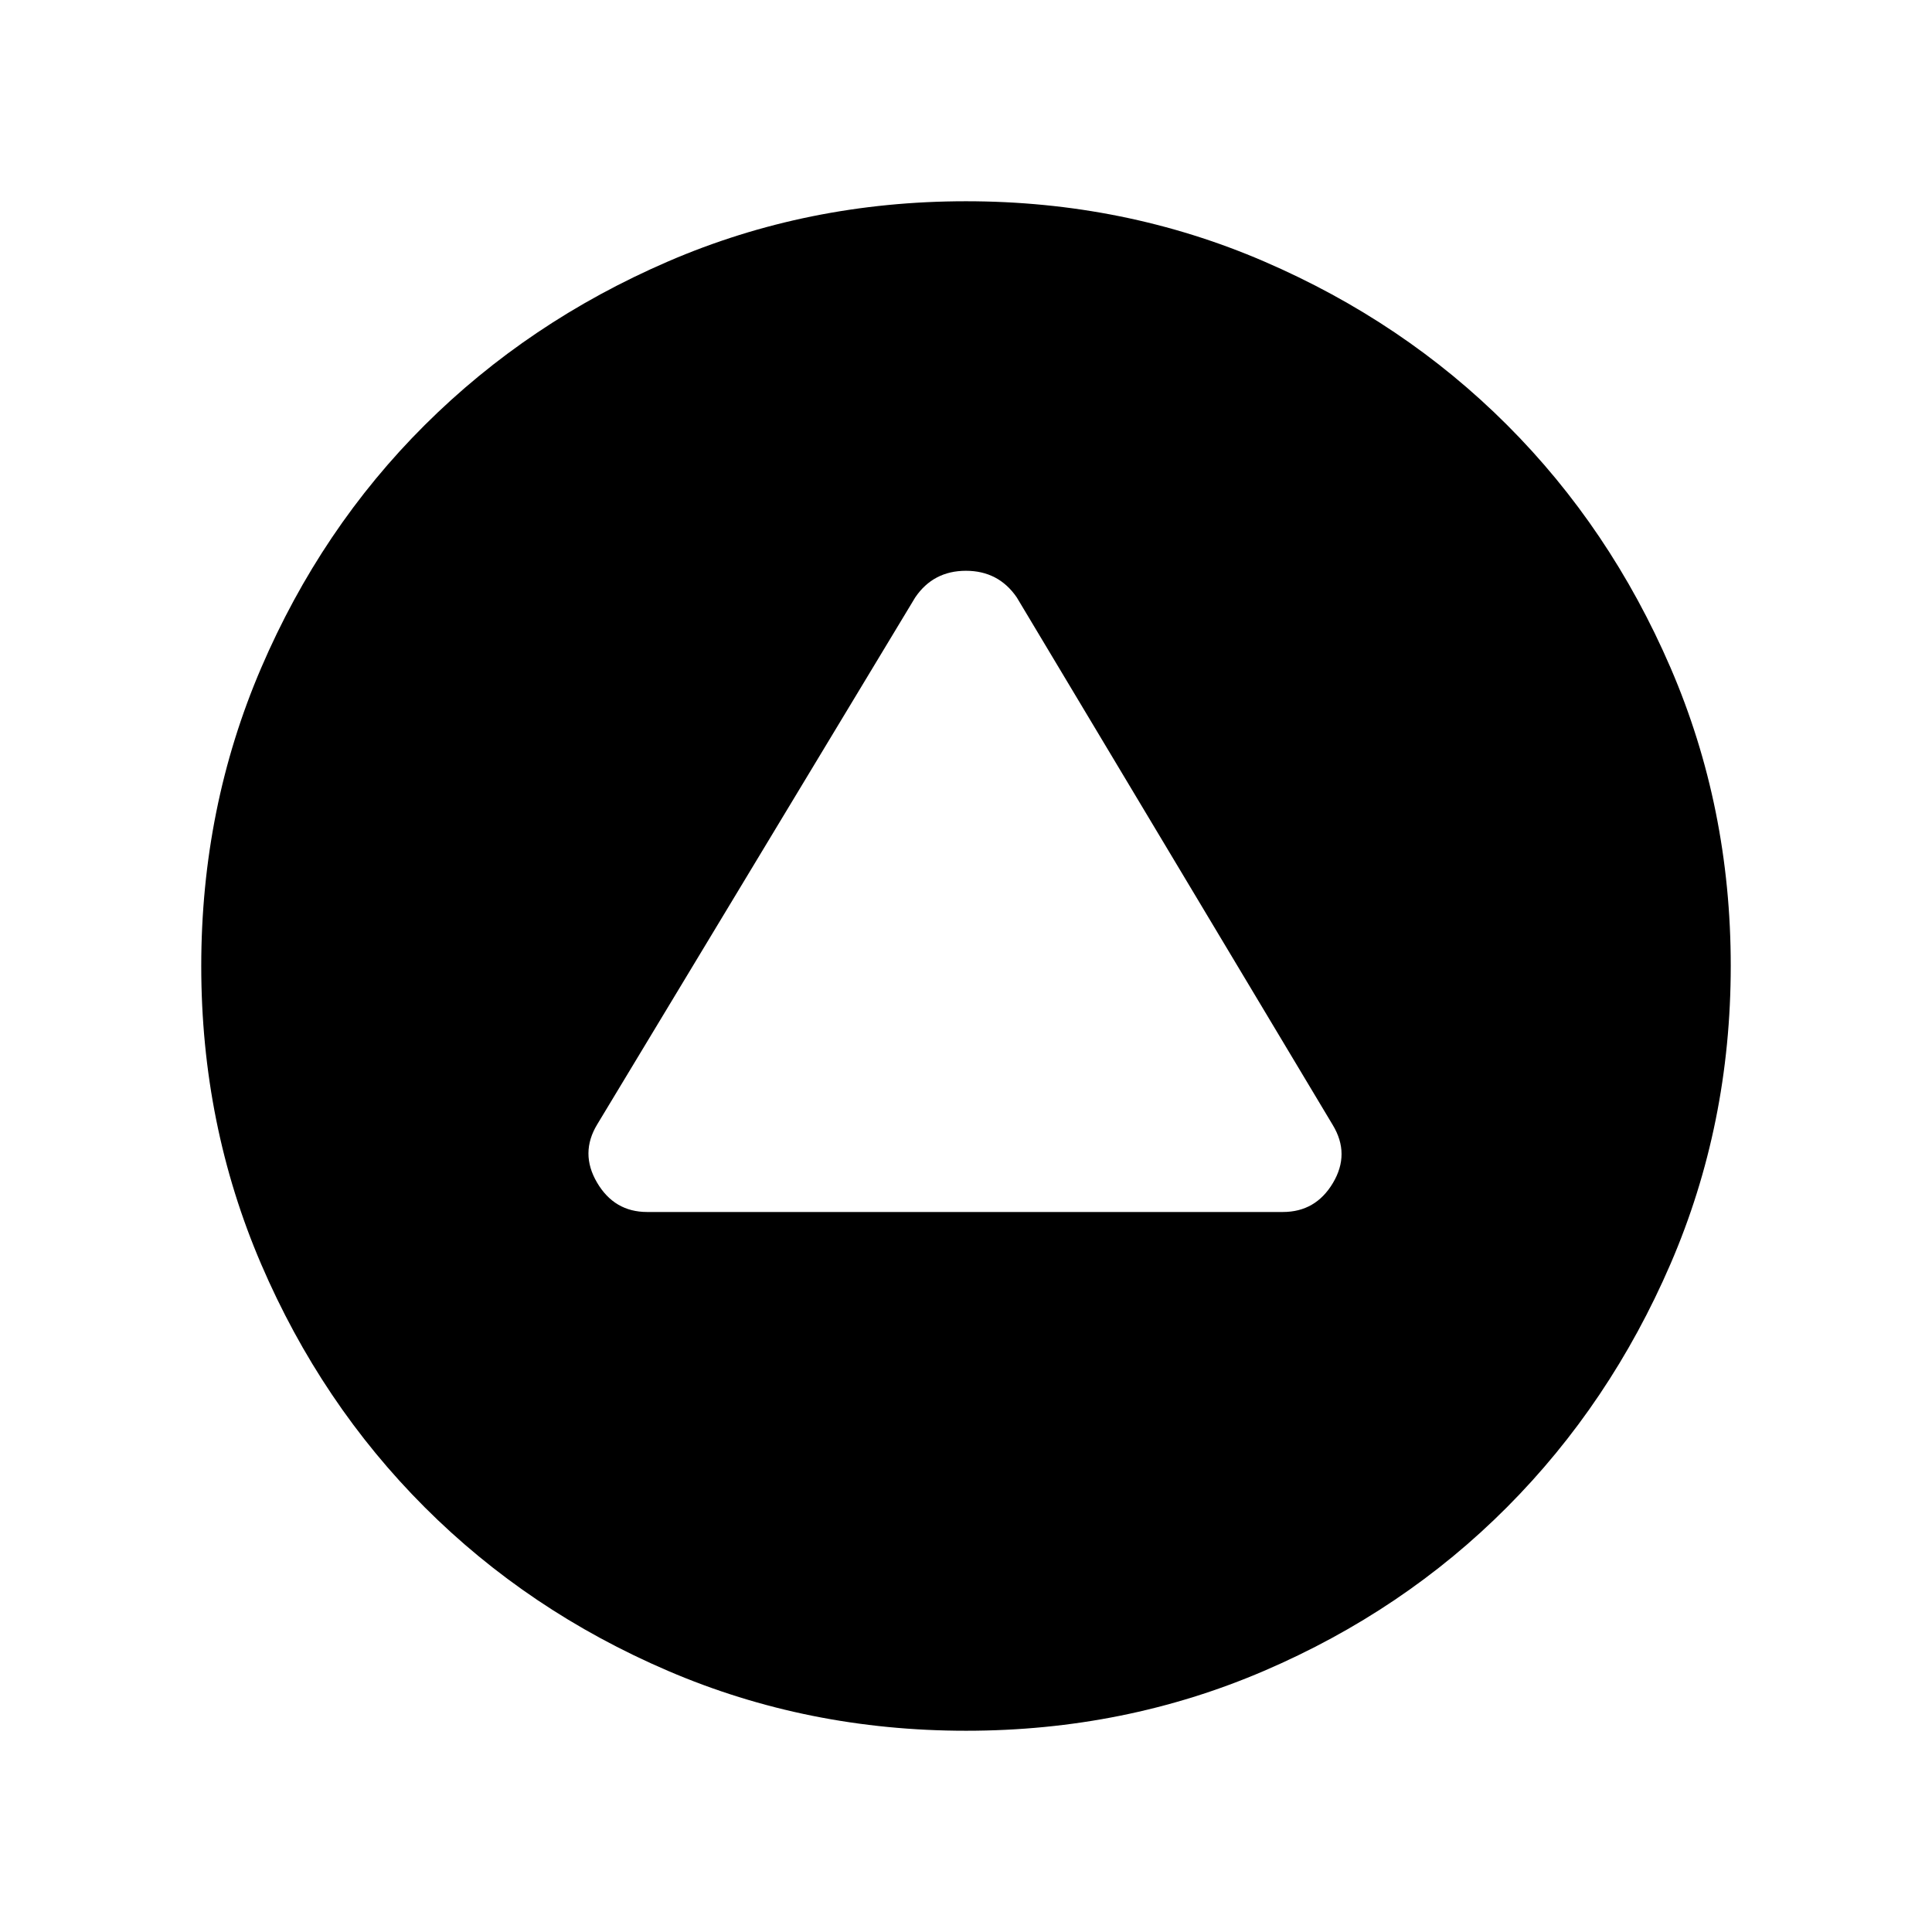
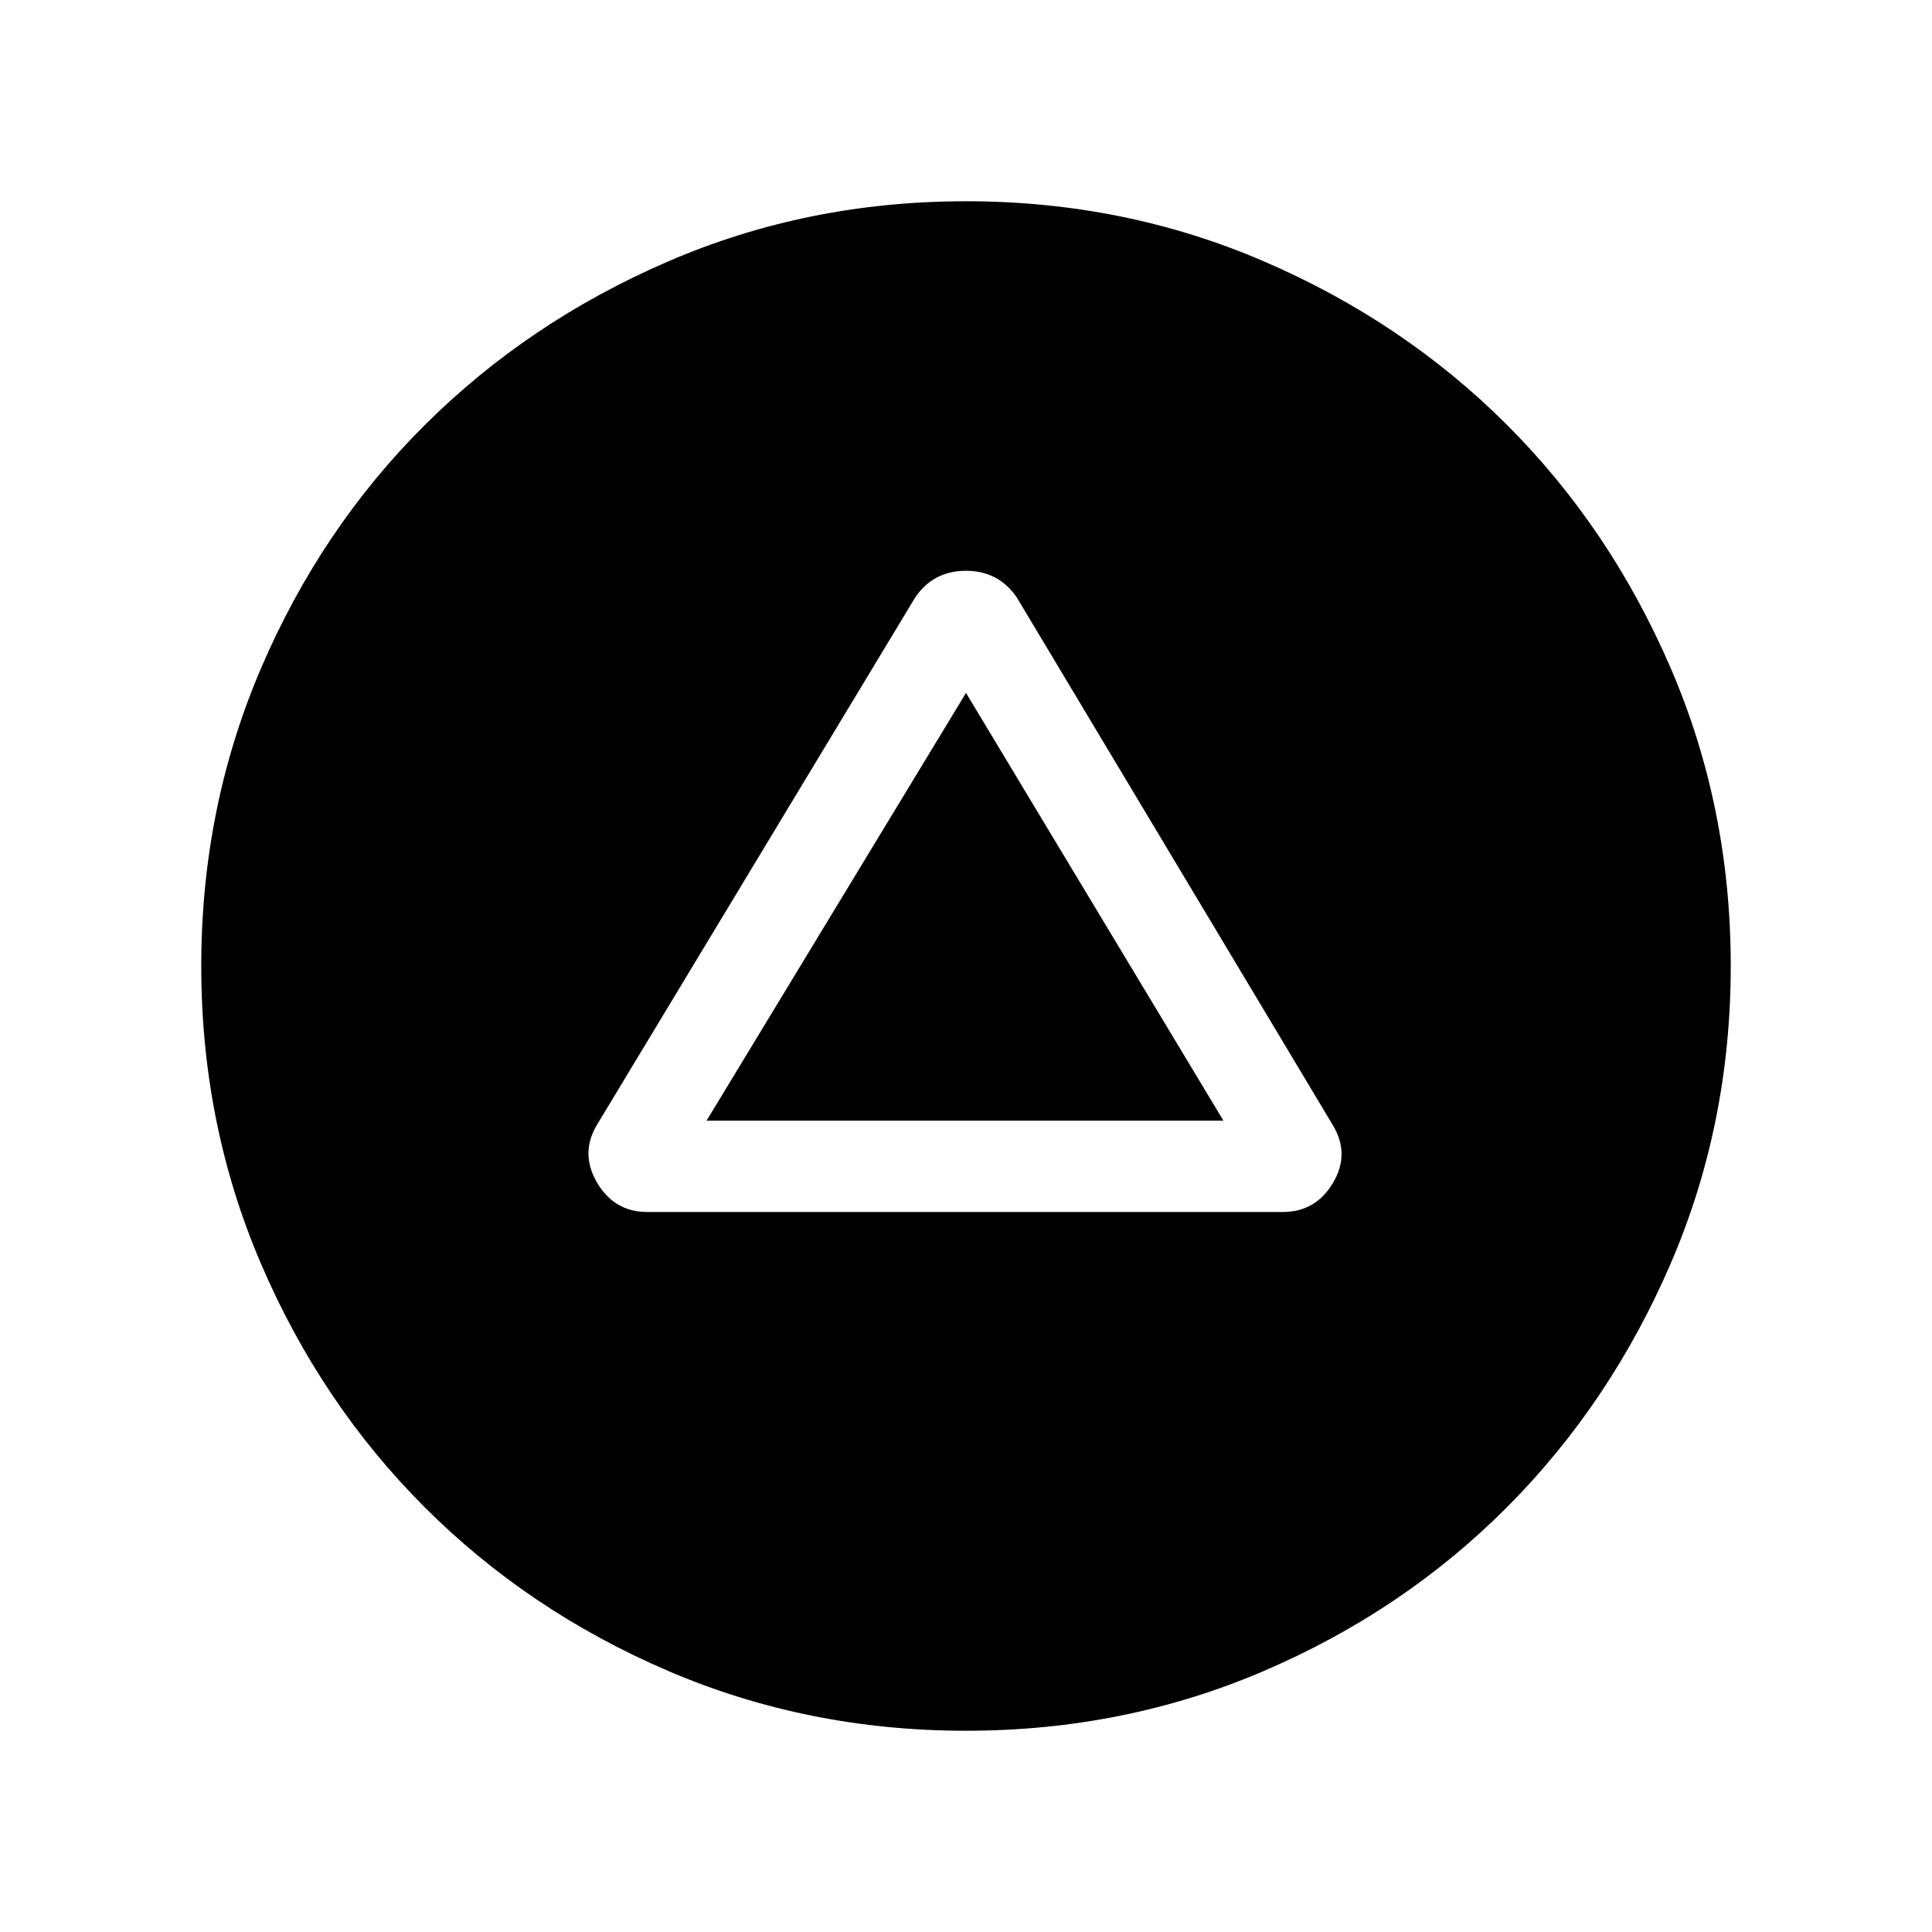
<svg xmlns="http://www.w3.org/2000/svg" viewBox="0 -960 960 960">
-   <path d="M321.54-357.77h315.92q16.28 0 24.87-14.42 8.59-14.43-.06-28.75L505.23-663.15q-9.08-13.23-25.27-13.23-16.19 0-25.19 13.23L296.76-401.3q-8.68 14.3-.09 28.91 8.59 14.62 24.87 14.62Zm10.35 228q-69.35-29.77-120.85-81.27t-81.27-120.81Q100-401.16 100-479.96q0-78.81 29.77-148.15 29.77-69.35 81.27-120.66t120.81-81.27Q401.16-860 479.96-860q78.81 0 148.18 29.92t120.68 81.21q51.31 51.29 81.25 120.63Q860-558.9 860-480.07q0 78.84-29.96 148.18-29.96 69.35-81.27 120.85-51.31 51.5-120.62 81.27Q558.84-100 480.04-100q-78.81 0-148.15-29.77Z" />
+   <path d="M331.89-129.77q-69.35-29.77-120.85-81.27t-81.27-120.81Q100-401.16 100-479.96q0-78.81 29.77-148.15 29.77-69.35 81.27-120.66t120.81-81.27Q401.16-860 479.96-860q78.81 0 148.18 29.92t120.68 81.21q51.31 51.29 81.25 120.63Q860-558.9 860-480.07q0 78.84-29.96 148.18-29.96 69.35-81.27 120.85-51.31 51.5-120.62 81.27Q558.84-100 480.04-100q-78.81 0-148.15-29.77Zm-10.35-228h315.92q16.28 0 24.87-14.42 8.59-14.43-.06-28.75L505.23-663.15q-9.08-13.23-25.27-13.23-16.19 0-25.19 13.23L296.76-401.3q-8.68 14.3-.09 28.91 8.59 14.62 24.87 14.62Zm29.54-45.38L480-615.69l127.92 212.54H351.08Z" />
</svg>
